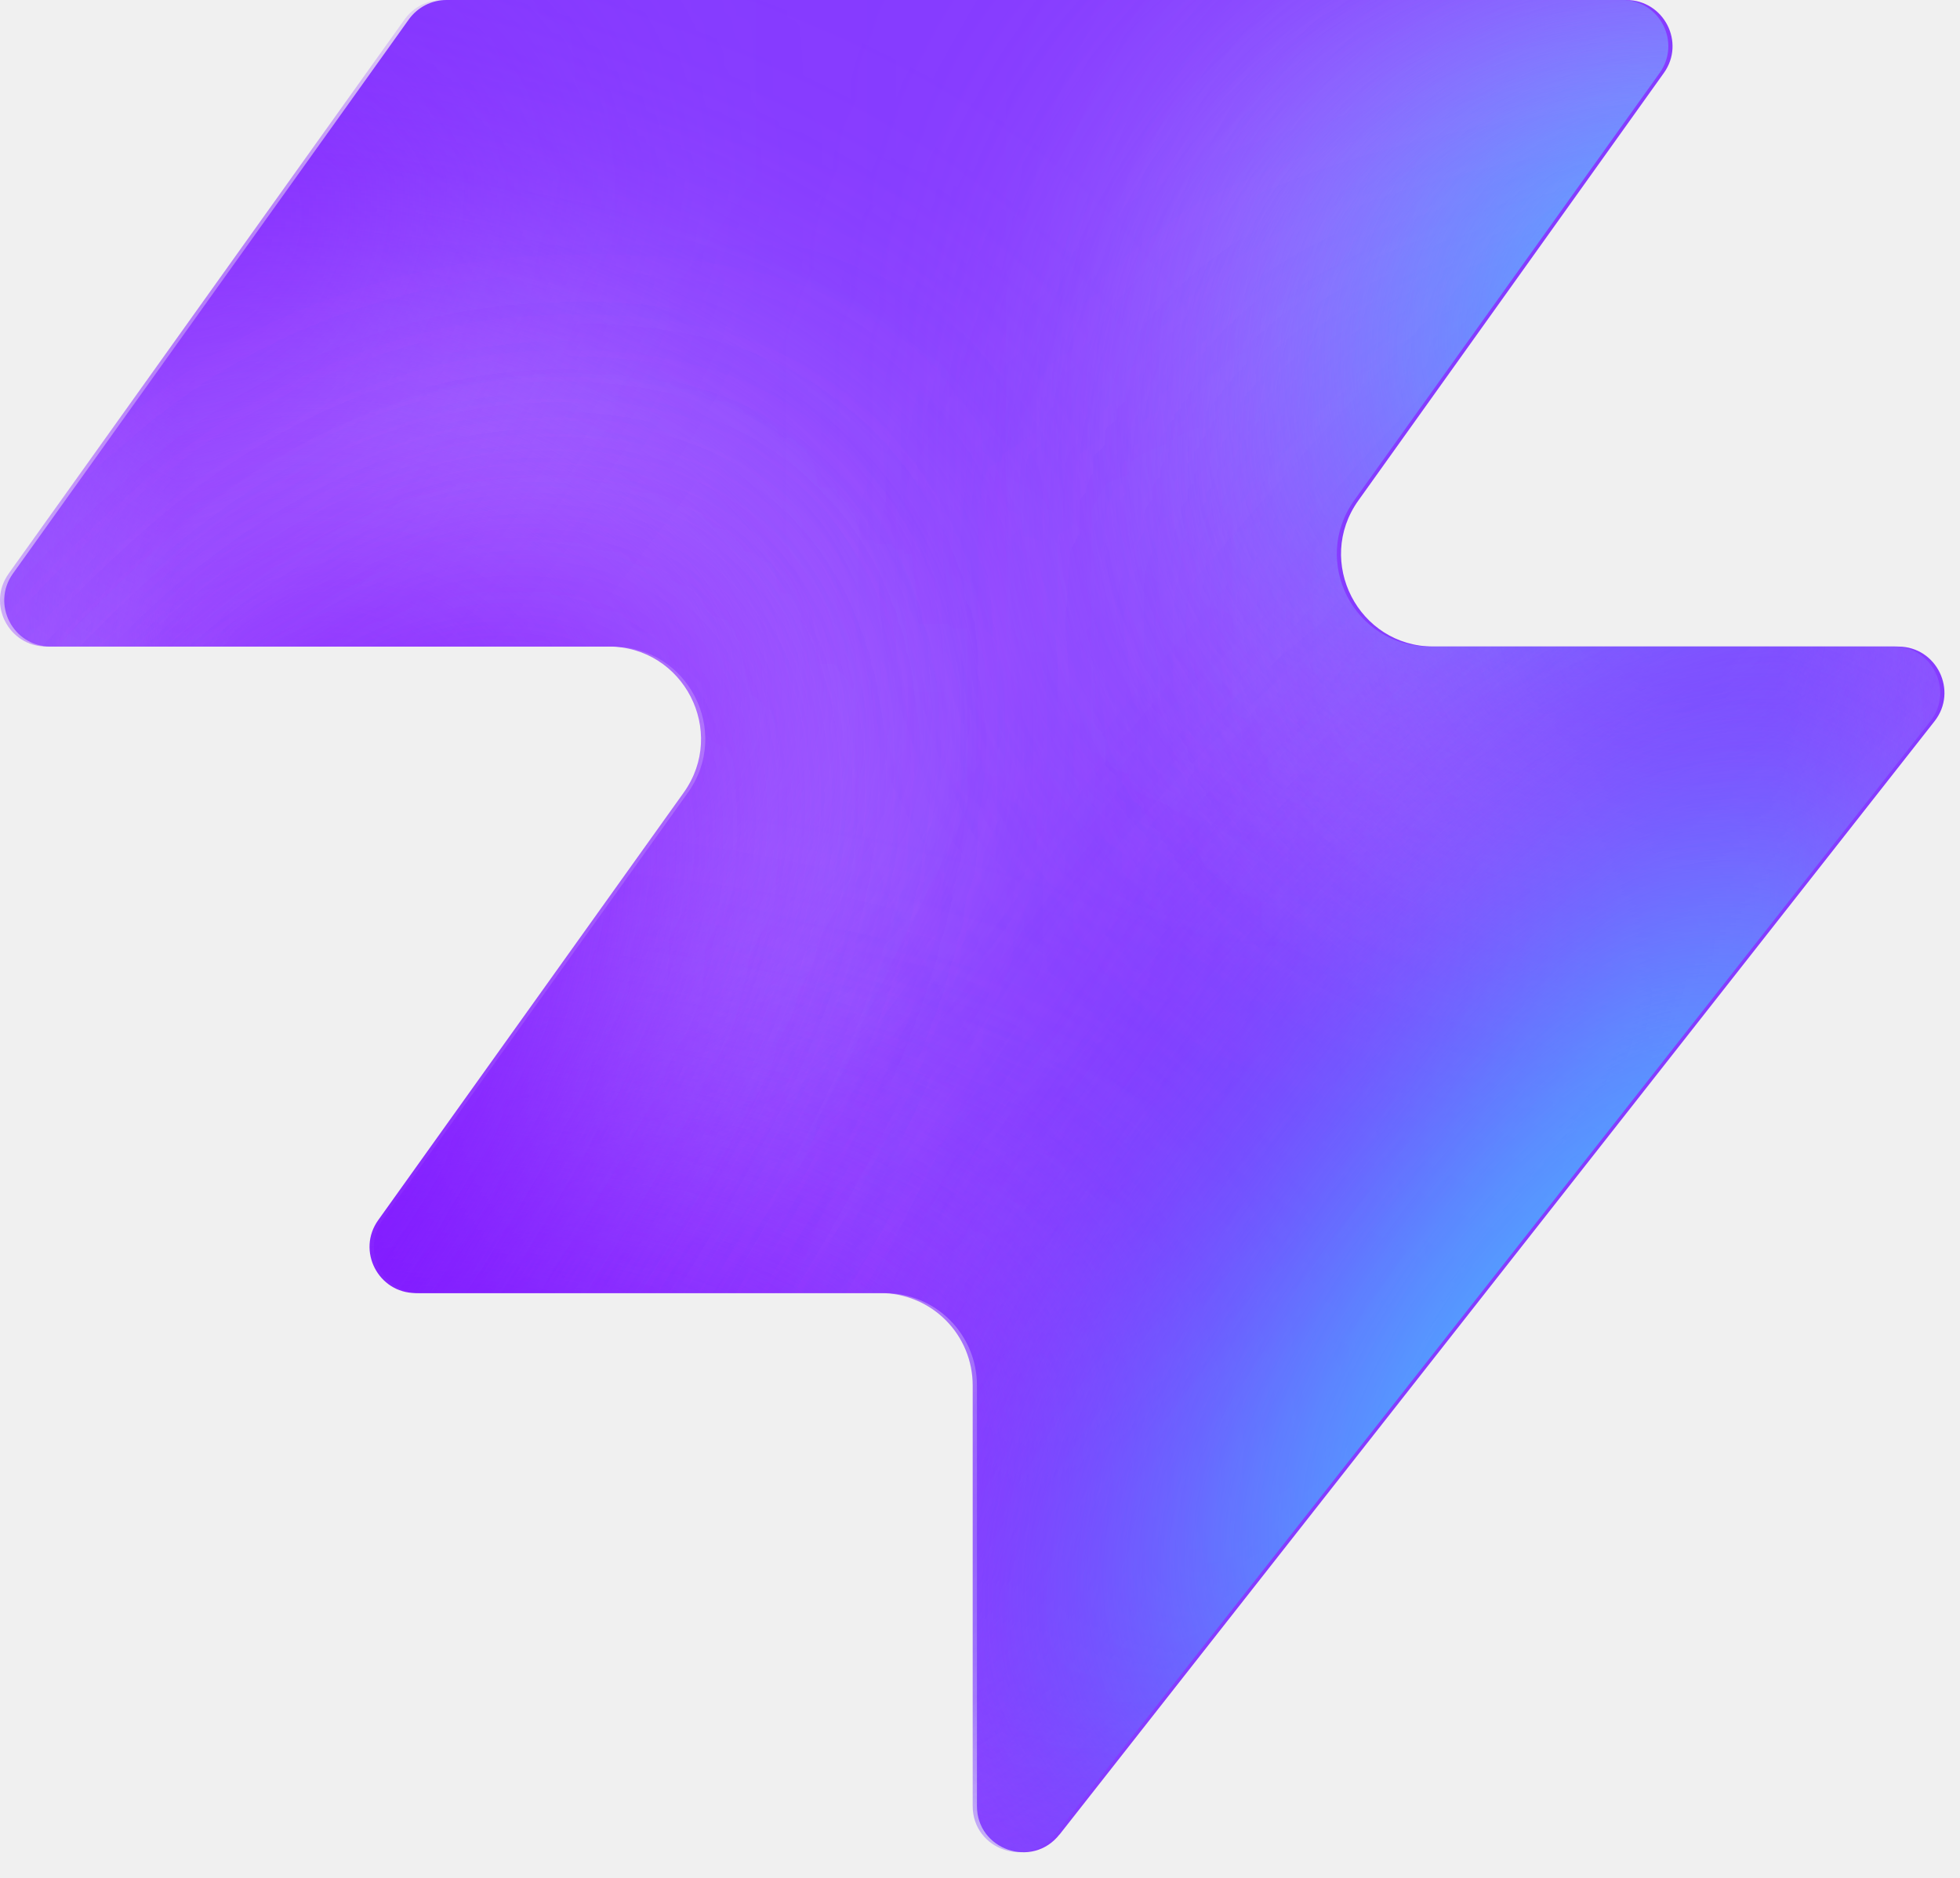
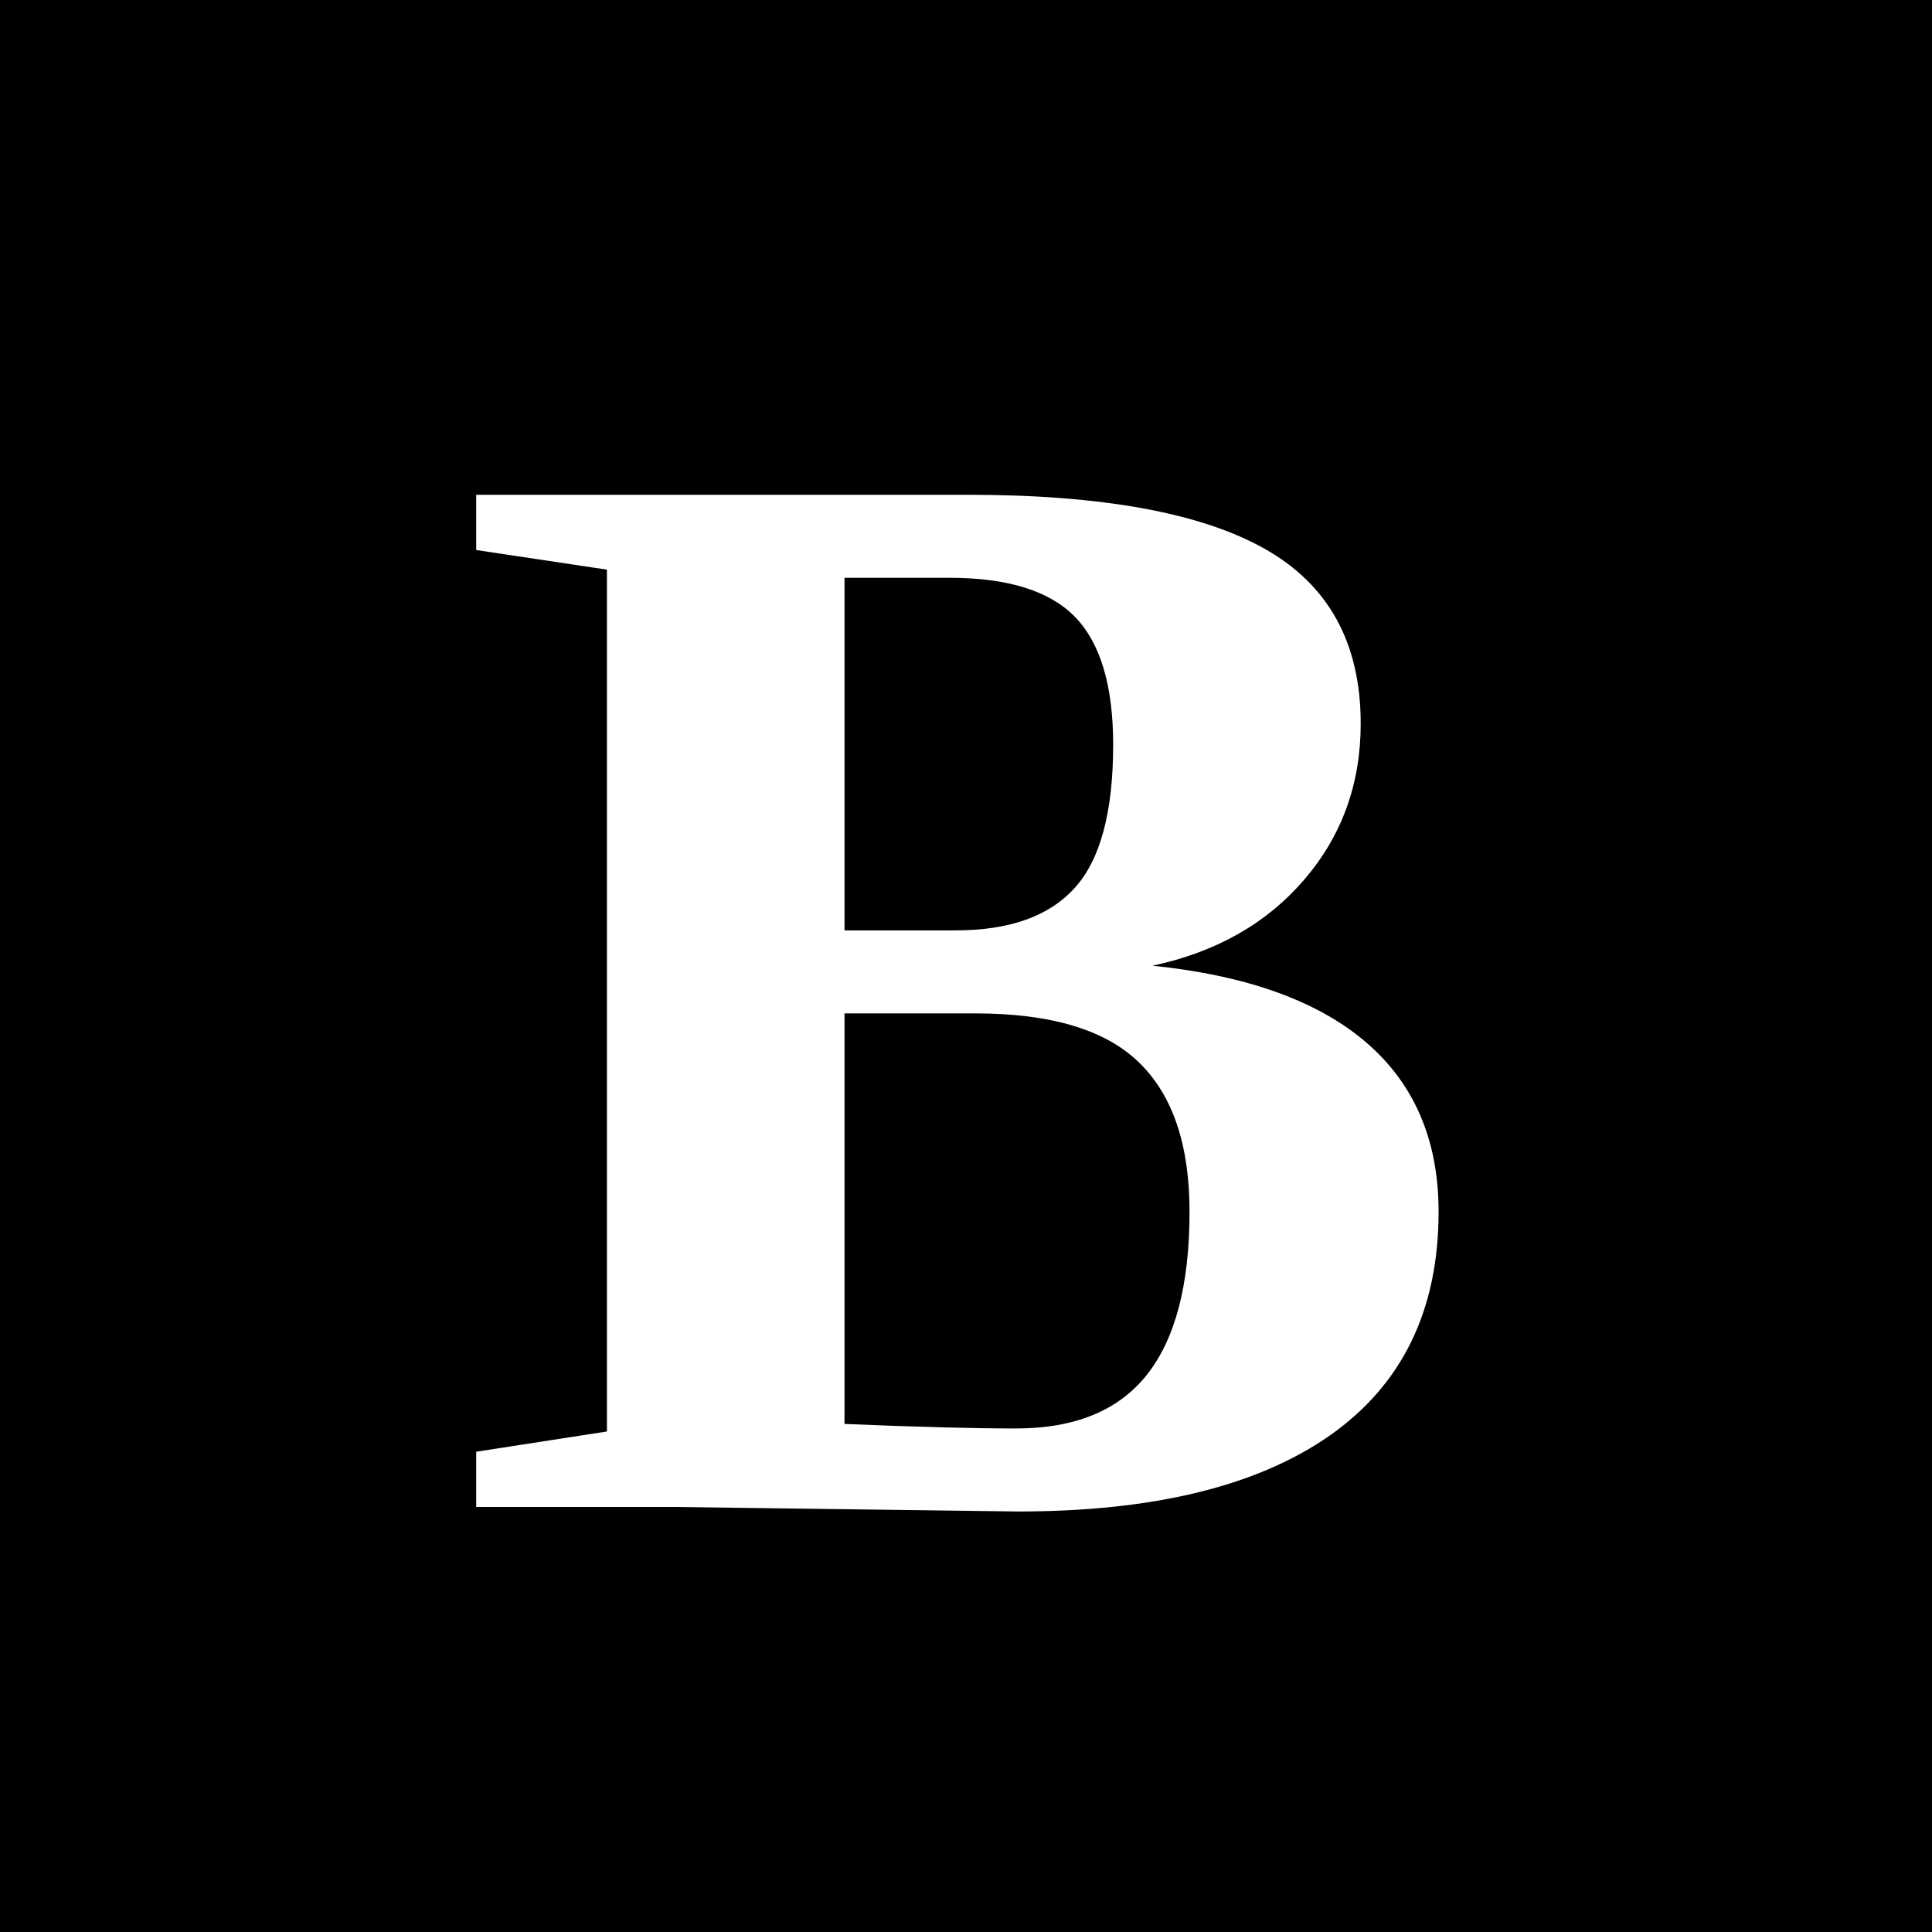
- <svg xmlns="http://www.w3.org/2000/svg" width="48" height="46" fill="none" viewBox="0 0 48 46">
-   <path fill="#863bff" d="M25.946 44.938c-.664.845-2.021.375-2.021-.698V33.937a2.26 2.26 0 0 0-2.262-2.262H10.287c-.92 0-1.456-1.04-.92-1.788l7.48-10.471c1.07-1.497 0-3.578-1.842-3.578H1.237c-.92 0-1.456-1.04-.92-1.788L10.013.474c.214-.297.556-.474.92-.474h28.894c.92 0 1.456 1.04.92 1.788l-7.48 10.471c-1.07 1.498 0 3.579 1.842 3.579h11.377c.943 0 1.473 1.088.89 1.83L25.947 44.94z" style="fill:#863bff;fill:color(display-p3 .525 .23 1);fill-opacity:1" />
-   <mask id="a" width="48" height="46" x="0" y="0" maskUnits="userSpaceOnUse" style="mask-type:alpha">
-     <path fill="#000" d="M25.842 44.938c-.664.844-2.021.375-2.021-.698V33.937a2.26 2.26 0 0 0-2.262-2.262H10.183c-.92 0-1.456-1.04-.92-1.788l7.48-10.471c1.07-1.498 0-3.579-1.842-3.579H1.133c-.92 0-1.456-1.04-.92-1.787L9.91.473c.214-.297.556-.474.92-.474h28.894c.92 0 1.456 1.04.92 1.788l-7.48 10.471c-1.07 1.498 0 3.578 1.842 3.578h11.377c.943 0 1.473 1.088.89 1.832L25.843 44.94z" style="fill:#000;fill-opacity:1" />
-   </mask>
-   <g mask="url(#a)">
-     <g filter="url(#b)">
-       <ellipse cx="5.508" cy="14.704" fill="#ede6ff" rx="5.508" ry="14.704" style="fill:#ede6ff;fill:color(display-p3 .927 .903 1);fill-opacity:1" transform="matrix(.00324 1 1 -.00324 -4.47 31.516)" />
-     </g>
-     <g filter="url(#c)">
-       <ellipse cx="10.399" cy="29.851" fill="#ede6ff" rx="10.399" ry="29.851" style="fill:#ede6ff;fill:color(display-p3 .927 .903 1);fill-opacity:1" transform="matrix(.00324 1 1 -.00324 -39.328 7.883)" />
-     </g>
-     <g filter="url(#d)">
-       <ellipse cx="5.508" cy="30.487" fill="#7e14ff" rx="5.508" ry="30.487" style="fill:#7e14ff;fill:color(display-p3 .492 .077 1);fill-opacity:1" transform="rotate(89.814 -25.913 -14.639)scale(1 -1)" />
-     </g>
-     <g filter="url(#e)">
-       <ellipse cx="5.508" cy="30.599" fill="#7e14ff" rx="5.508" ry="30.599" style="fill:#7e14ff;fill:color(display-p3 .492 .077 1);fill-opacity:1" transform="rotate(89.814 -32.644 -3.334)scale(1 -1)" />
-     </g>
-     <g filter="url(#f)">
-       <ellipse cx="5.508" cy="30.599" fill="#7e14ff" rx="5.508" ry="30.599" style="fill:#7e14ff;fill:color(display-p3 .492 .077 1);fill-opacity:1" transform="matrix(.00324 1 1 -.00324 -34.34 30.47)" />
-     </g>
-     <g filter="url(#g)">
-       <ellipse cx="14.072" cy="22.078" fill="#ede6ff" rx="14.072" ry="22.078" style="fill:#ede6ff;fill:color(display-p3 .927 .903 1);fill-opacity:1" transform="rotate(93.35 24.506 48.493)scale(-1 1)" />
-     </g>
-     <g filter="url(#h)">
-       <ellipse cx="3.47" cy="21.501" fill="#7e14ff" rx="3.47" ry="21.501" style="fill:#7e14ff;fill:color(display-p3 .492 .077 1);fill-opacity:1" transform="rotate(89.009 28.708 47.59)scale(-1 1)" />
-     </g>
-     <g filter="url(#i)">
-       <ellipse cx="3.47" cy="21.501" fill="#7e14ff" rx="3.47" ry="21.501" style="fill:#7e14ff;fill:color(display-p3 .492 .077 1);fill-opacity:1" transform="rotate(89.009 28.708 47.59)scale(-1 1)" />
-     </g>
-     <g filter="url(#j)">
-       <ellipse cx=".387" cy="8.972" fill="#7e14ff" rx="4.407" ry="29.108" style="fill:#7e14ff;fill:color(display-p3 .492 .077 1);fill-opacity:1" transform="rotate(39.51 .387 8.972)" />
-     </g>
-     <g filter="url(#k)">
-       <ellipse cx="47.523" cy="-6.092" fill="#7e14ff" rx="4.407" ry="29.108" style="fill:#7e14ff;fill:color(display-p3 .492 .077 1);fill-opacity:1" transform="rotate(37.892 47.523 -6.092)" />
-     </g>
-     <g filter="url(#l)">
-       <ellipse cx="41.412" cy="6.333" fill="#47bfff" rx="5.971" ry="9.665" style="fill:#47bfff;fill:color(display-p3 .28 .748 1);fill-opacity:1" transform="rotate(37.892 41.412 6.333)" />
-     </g>
-     <g filter="url(#m)">
-       <ellipse cx="-1.879" cy="38.332" fill="#7e14ff" rx="4.407" ry="29.108" style="fill:#7e14ff;fill:color(display-p3 .492 .077 1);fill-opacity:1" transform="rotate(37.892 -1.88 38.332)" />
-     </g>
-     <g filter="url(#n)">
-       <ellipse cx="-1.879" cy="38.332" fill="#7e14ff" rx="4.407" ry="29.108" style="fill:#7e14ff;fill:color(display-p3 .492 .077 1);fill-opacity:1" transform="rotate(37.892 -1.88 38.332)" />
-     </g>
-     <g filter="url(#o)">
-       <ellipse cx="35.651" cy="29.907" fill="#7e14ff" rx="4.407" ry="29.108" style="fill:#7e14ff;fill:color(display-p3 .492 .077 1);fill-opacity:1" transform="rotate(37.892 35.651 29.907)" />
-     </g>
-     <g filter="url(#p)">
-       <ellipse cx="38.418" cy="32.4" fill="#47bfff" rx="5.971" ry="15.297" style="fill:#47bfff;fill:color(display-p3 .28 .748 1);fill-opacity:1" transform="rotate(37.892 38.418 32.4)" />
-     </g>
-   </g>
-   <defs>
-     <filter id="b" width="60.045" height="41.654" x="-19.77" y="16.149" color-interpolation-filters="sRGB" filterUnits="userSpaceOnUse">
-       <feFlood flood-opacity="0" result="BackgroundImageFix" />
-       <feBlend in="SourceGraphic" in2="BackgroundImageFix" result="shape" />
-       <feGaussianBlur result="effect1_foregroundBlur_2002_17158" stdDeviation="7.659" />
-     </filter>
-     <filter id="c" width="90.34" height="51.437" x="-54.613" y="-7.533" color-interpolation-filters="sRGB" filterUnits="userSpaceOnUse">
-       <feFlood flood-opacity="0" result="BackgroundImageFix" />
-       <feBlend in="SourceGraphic" in2="BackgroundImageFix" result="shape" />
-       <feGaussianBlur result="effect1_foregroundBlur_2002_17158" stdDeviation="7.659" />
-     </filter>
-     <filter id="d" width="79.355" height="29.4" x="-49.64" y="2.03" color-interpolation-filters="sRGB" filterUnits="userSpaceOnUse">
-       <feFlood flood-opacity="0" result="BackgroundImageFix" />
-       <feBlend in="SourceGraphic" in2="BackgroundImageFix" result="shape" />
-       <feGaussianBlur result="effect1_foregroundBlur_2002_17158" stdDeviation="4.596" />
-     </filter>
-     <filter id="e" width="79.579" height="29.4" x="-45.045" y="20.029" color-interpolation-filters="sRGB" filterUnits="userSpaceOnUse">
-       <feFlood flood-opacity="0" result="BackgroundImageFix" />
-       <feBlend in="SourceGraphic" in2="BackgroundImageFix" result="shape" />
-       <feGaussianBlur result="effect1_foregroundBlur_2002_17158" stdDeviation="4.596" />
-     </filter>
-     <filter id="f" width="79.579" height="29.4" x="-43.513" y="21.178" color-interpolation-filters="sRGB" filterUnits="userSpaceOnUse">
-       <feFlood flood-opacity="0" result="BackgroundImageFix" />
-       <feBlend in="SourceGraphic" in2="BackgroundImageFix" result="shape" />
-       <feGaussianBlur result="effect1_foregroundBlur_2002_17158" stdDeviation="4.596" />
-     </filter>
-     <filter id="g" width="74.749" height="58.852" x="15.756" y="-17.901" color-interpolation-filters="sRGB" filterUnits="userSpaceOnUse">
-       <feFlood flood-opacity="0" result="BackgroundImageFix" />
-       <feBlend in="SourceGraphic" in2="BackgroundImageFix" result="shape" />
-       <feGaussianBlur result="effect1_foregroundBlur_2002_17158" stdDeviation="7.659" />
-     </filter>
-     <filter id="h" width="61.377" height="25.362" x="23.548" y="2.284" color-interpolation-filters="sRGB" filterUnits="userSpaceOnUse">
-       <feFlood flood-opacity="0" result="BackgroundImageFix" />
-       <feBlend in="SourceGraphic" in2="BackgroundImageFix" result="shape" />
-       <feGaussianBlur result="effect1_foregroundBlur_2002_17158" stdDeviation="4.596" />
-     </filter>
-     <filter id="i" width="61.377" height="25.362" x="23.548" y="2.284" color-interpolation-filters="sRGB" filterUnits="userSpaceOnUse">
-       <feFlood flood-opacity="0" result="BackgroundImageFix" />
-       <feBlend in="SourceGraphic" in2="BackgroundImageFix" result="shape" />
-       <feGaussianBlur result="effect1_foregroundBlur_2002_17158" stdDeviation="4.596" />
-     </filter>
-     <filter id="j" width="56.045" height="63.649" x="-27.636" y="-22.853" color-interpolation-filters="sRGB" filterUnits="userSpaceOnUse">
-       <feFlood flood-opacity="0" result="BackgroundImageFix" />
-       <feBlend in="SourceGraphic" in2="BackgroundImageFix" result="shape" />
-       <feGaussianBlur result="effect1_foregroundBlur_2002_17158" stdDeviation="4.596" />
-     </filter>
-     <filter id="k" width="54.814" height="64.646" x="20.116" y="-38.415" color-interpolation-filters="sRGB" filterUnits="userSpaceOnUse">
-       <feFlood flood-opacity="0" result="BackgroundImageFix" />
-       <feBlend in="SourceGraphic" in2="BackgroundImageFix" result="shape" />
-       <feGaussianBlur result="effect1_foregroundBlur_2002_17158" stdDeviation="4.596" />
-     </filter>
-     <filter id="l" width="33.541" height="35.313" x="24.641" y="-11.323" color-interpolation-filters="sRGB" filterUnits="userSpaceOnUse">
-       <feFlood flood-opacity="0" result="BackgroundImageFix" />
-       <feBlend in="SourceGraphic" in2="BackgroundImageFix" result="shape" />
-       <feGaussianBlur result="effect1_foregroundBlur_2002_17158" stdDeviation="4.596" />
-     </filter>
-     <filter id="m" width="54.814" height="64.646" x="-29.286" y="6.009" color-interpolation-filters="sRGB" filterUnits="userSpaceOnUse">
-       <feFlood flood-opacity="0" result="BackgroundImageFix" />
-       <feBlend in="SourceGraphic" in2="BackgroundImageFix" result="shape" />
-       <feGaussianBlur result="effect1_foregroundBlur_2002_17158" stdDeviation="4.596" />
-     </filter>
-     <filter id="n" width="54.814" height="64.646" x="-29.286" y="6.009" color-interpolation-filters="sRGB" filterUnits="userSpaceOnUse">
-       <feFlood flood-opacity="0" result="BackgroundImageFix" />
-       <feBlend in="SourceGraphic" in2="BackgroundImageFix" result="shape" />
-       <feGaussianBlur result="effect1_foregroundBlur_2002_17158" stdDeviation="4.596" />
-     </filter>
-     <filter id="o" width="54.814" height="64.646" x="8.244" y="-2.416" color-interpolation-filters="sRGB" filterUnits="userSpaceOnUse">
-       <feFlood flood-opacity="0" result="BackgroundImageFix" />
-       <feBlend in="SourceGraphic" in2="BackgroundImageFix" result="shape" />
-       <feGaussianBlur result="effect1_foregroundBlur_2002_17158" stdDeviation="4.596" />
-     </filter>
-     <filter id="p" width="39.409" height="43.623" x="18.713" y="10.588" color-interpolation-filters="sRGB" filterUnits="userSpaceOnUse">
-       <feFlood flood-opacity="0" result="BackgroundImageFix" />
-       <feBlend in="SourceGraphic" in2="BackgroundImageFix" result="shape" />
-       <feGaussianBlur result="effect1_foregroundBlur_2002_17158" stdDeviation="4.596" />
-     </filter>
-   </defs>
+ <svg xmlns="http://www.w3.org/2000/svg" viewBox="0 0 100 100">
+   <rect width="100" height="100" fill="#000000" />
+   <text x="50" y="78" font-family="'Times New Roman', Times, serif" font-weight="900" font-size="80" fill="#ffffff" text-anchor="middle">B</text>
</svg>
